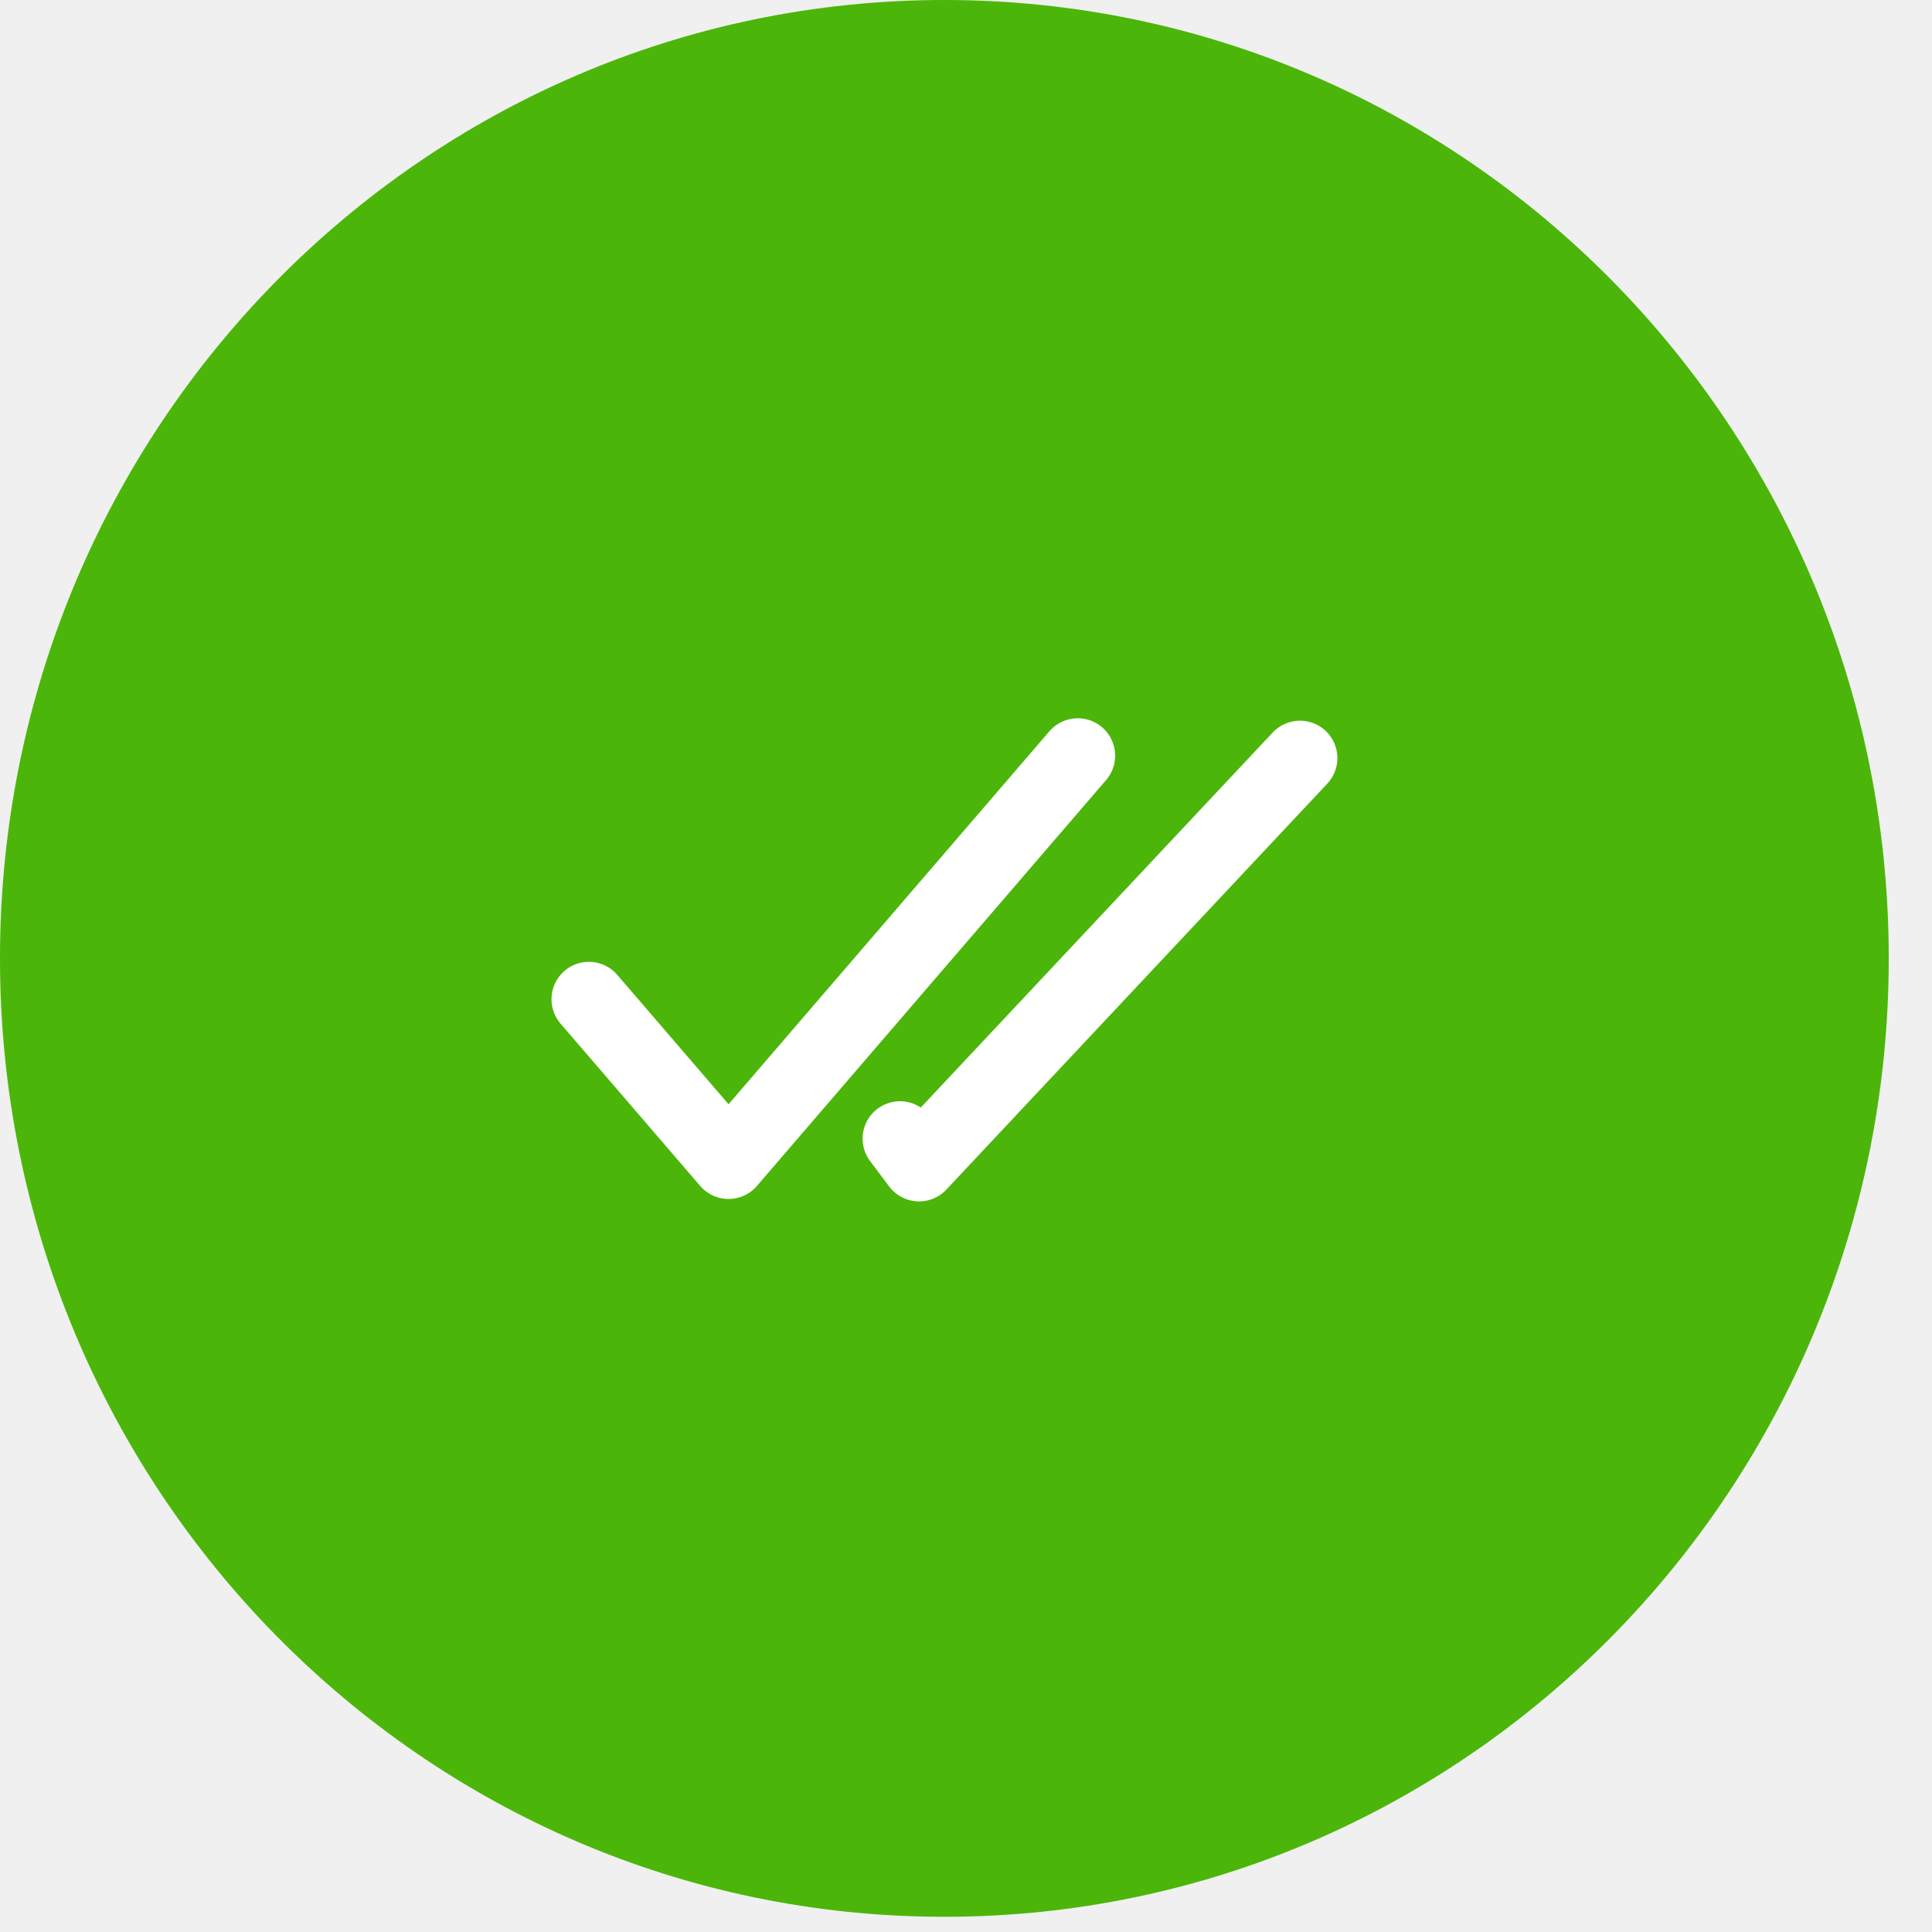
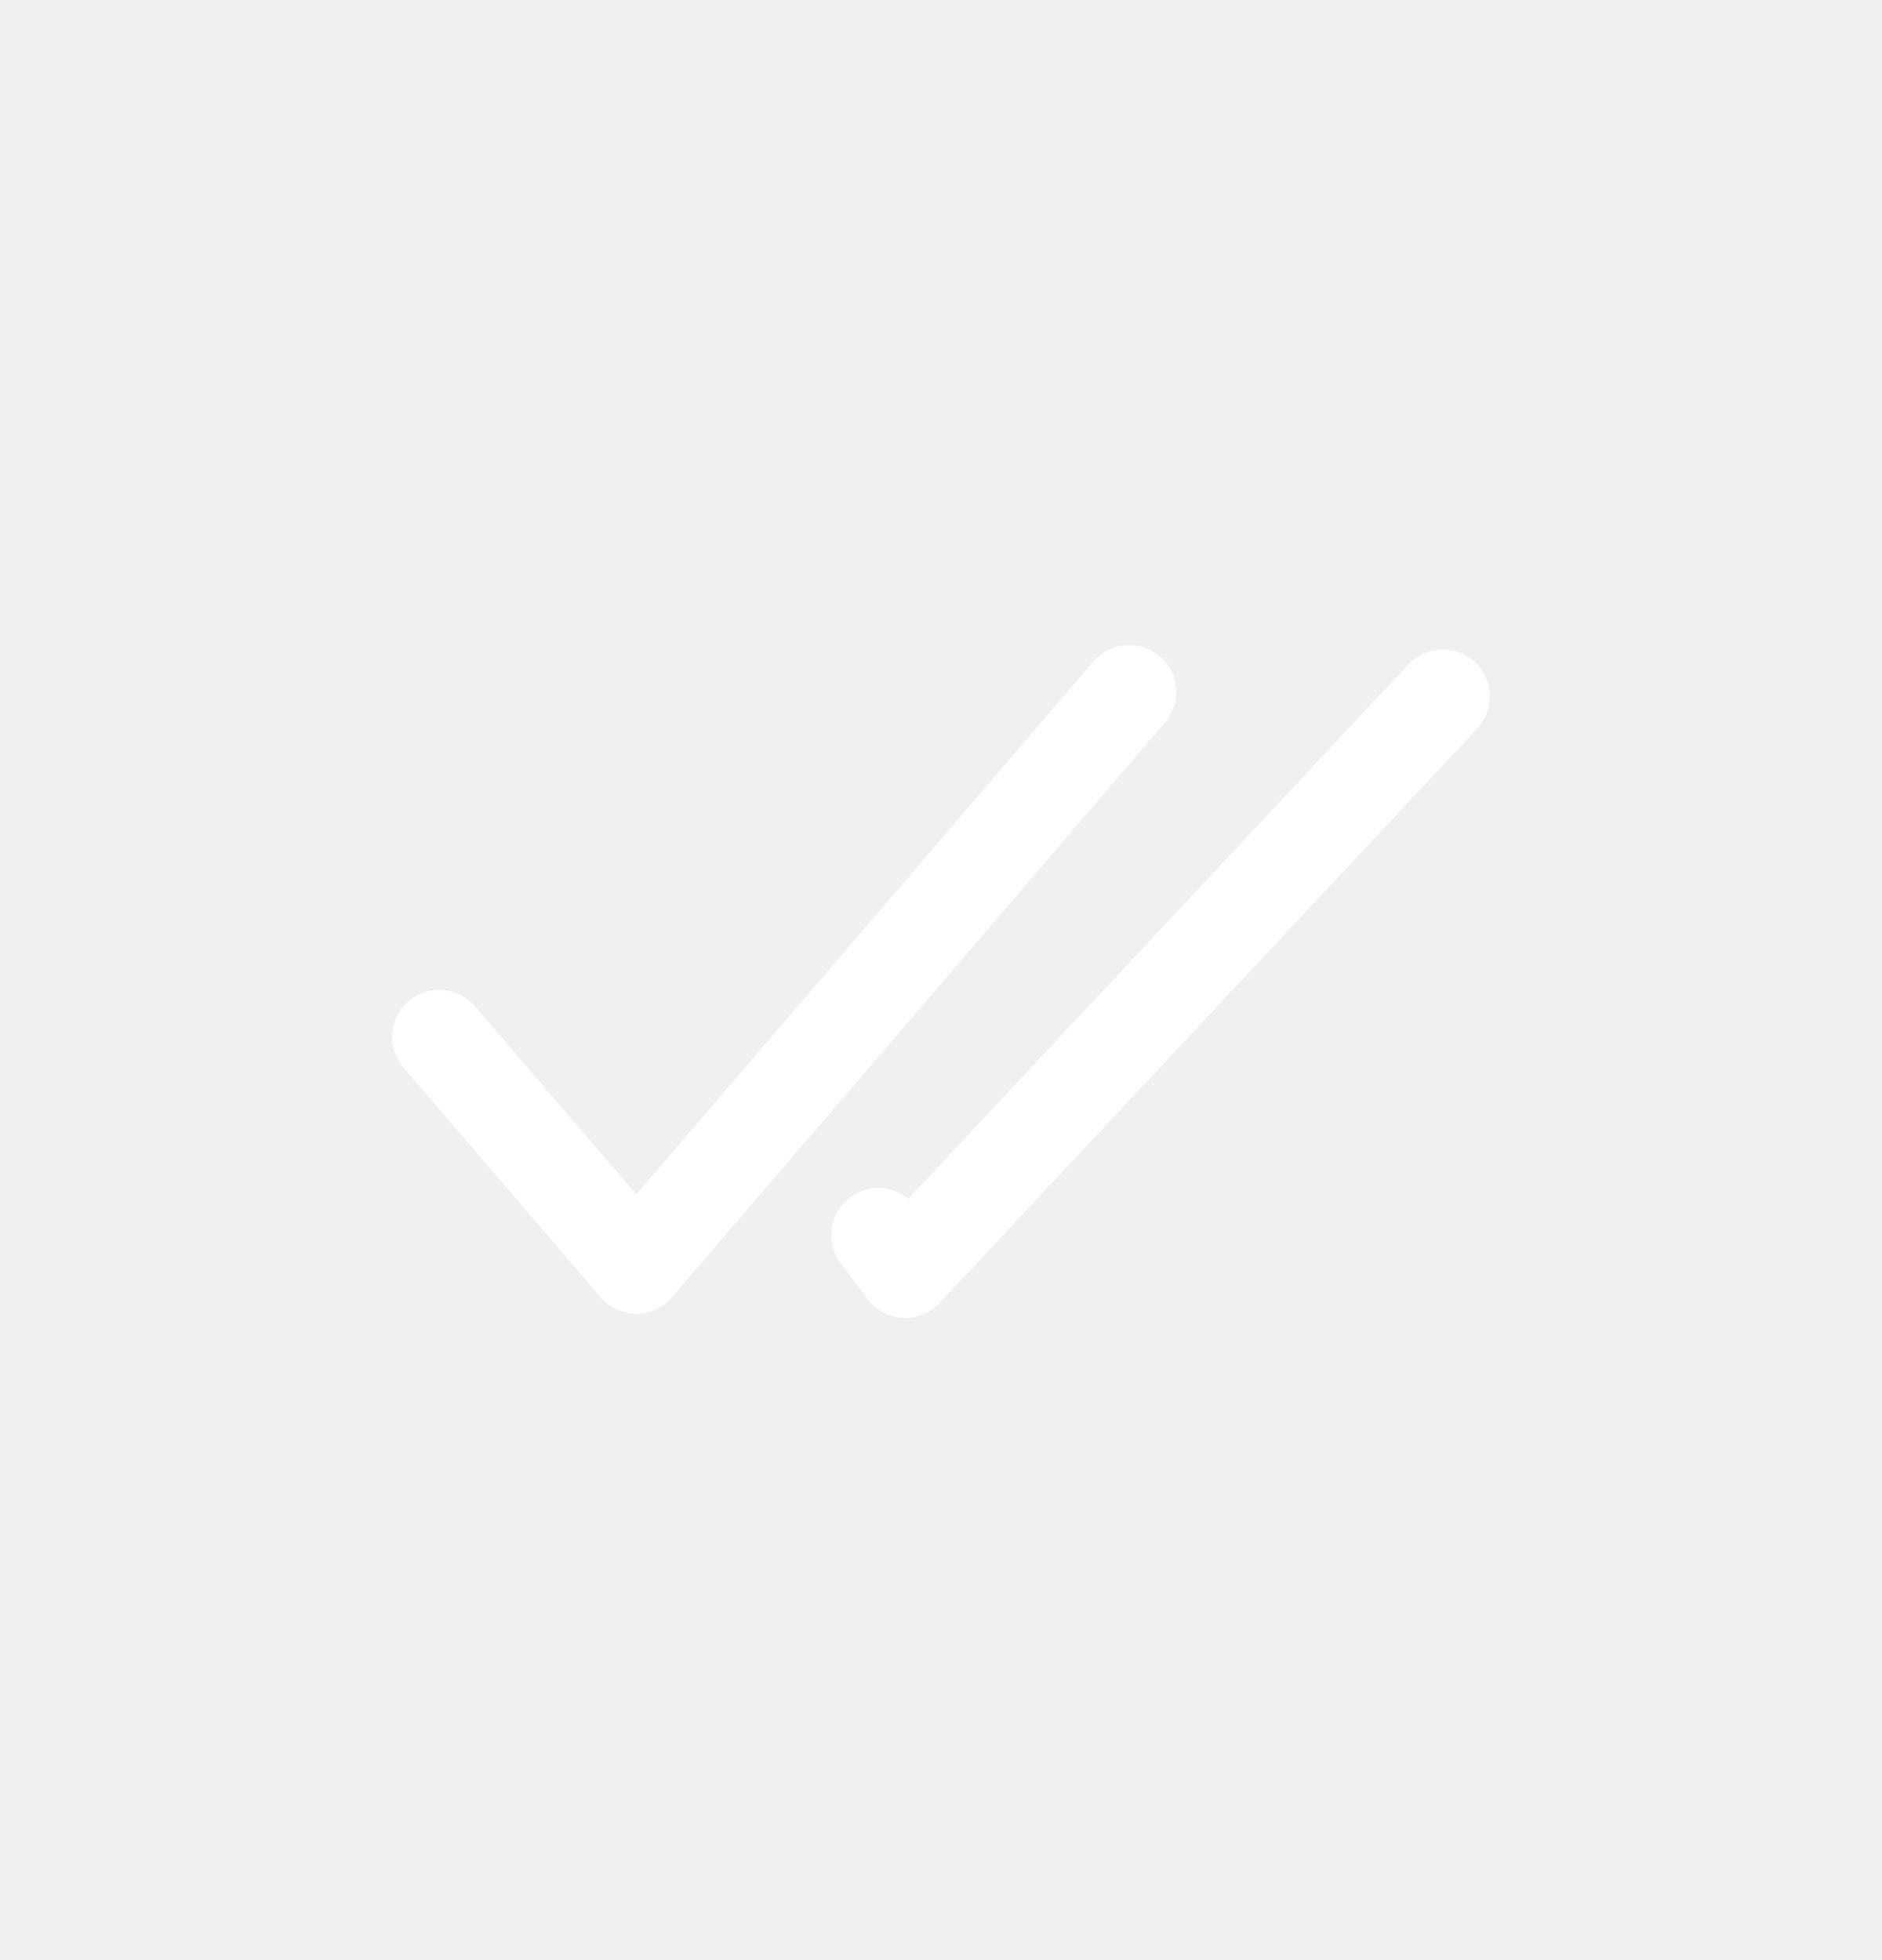
- <svg xmlns="http://www.w3.org/2000/svg" width="31" height="31" viewBox="0 0 31 31" fill="none">
-   <ellipse cx="15.153" cy="15.378" rx="15.153" ry="15.378" fill="#4BB609" />
-   <path d="M9.449 16.033L11.69 18.638L17.293 12.125" stroke="white" stroke-width="1.2" stroke-linecap="round" stroke-linejoin="round" />
-   <path d="M20.859 12.164L14.747 18.677L14.441 18.27" stroke="white" stroke-width="1.2" stroke-linecap="round" stroke-linejoin="round" />
+ <svg xmlns="http://www.w3.org/2000/svg" width="24" height="25" viewBox="0 0 24 25" fill="none">
+   <path d="M5.6 13.225L8.114 16.157L14.4 8.828" stroke="white" stroke-width="1.2" stroke-linecap="round" stroke-linejoin="round" />
+   <path d="M18.4 8.883L11.543 16.211L11.2 15.753" stroke="white" stroke-width="1.2" stroke-linecap="round" stroke-linejoin="round" />
</svg>
